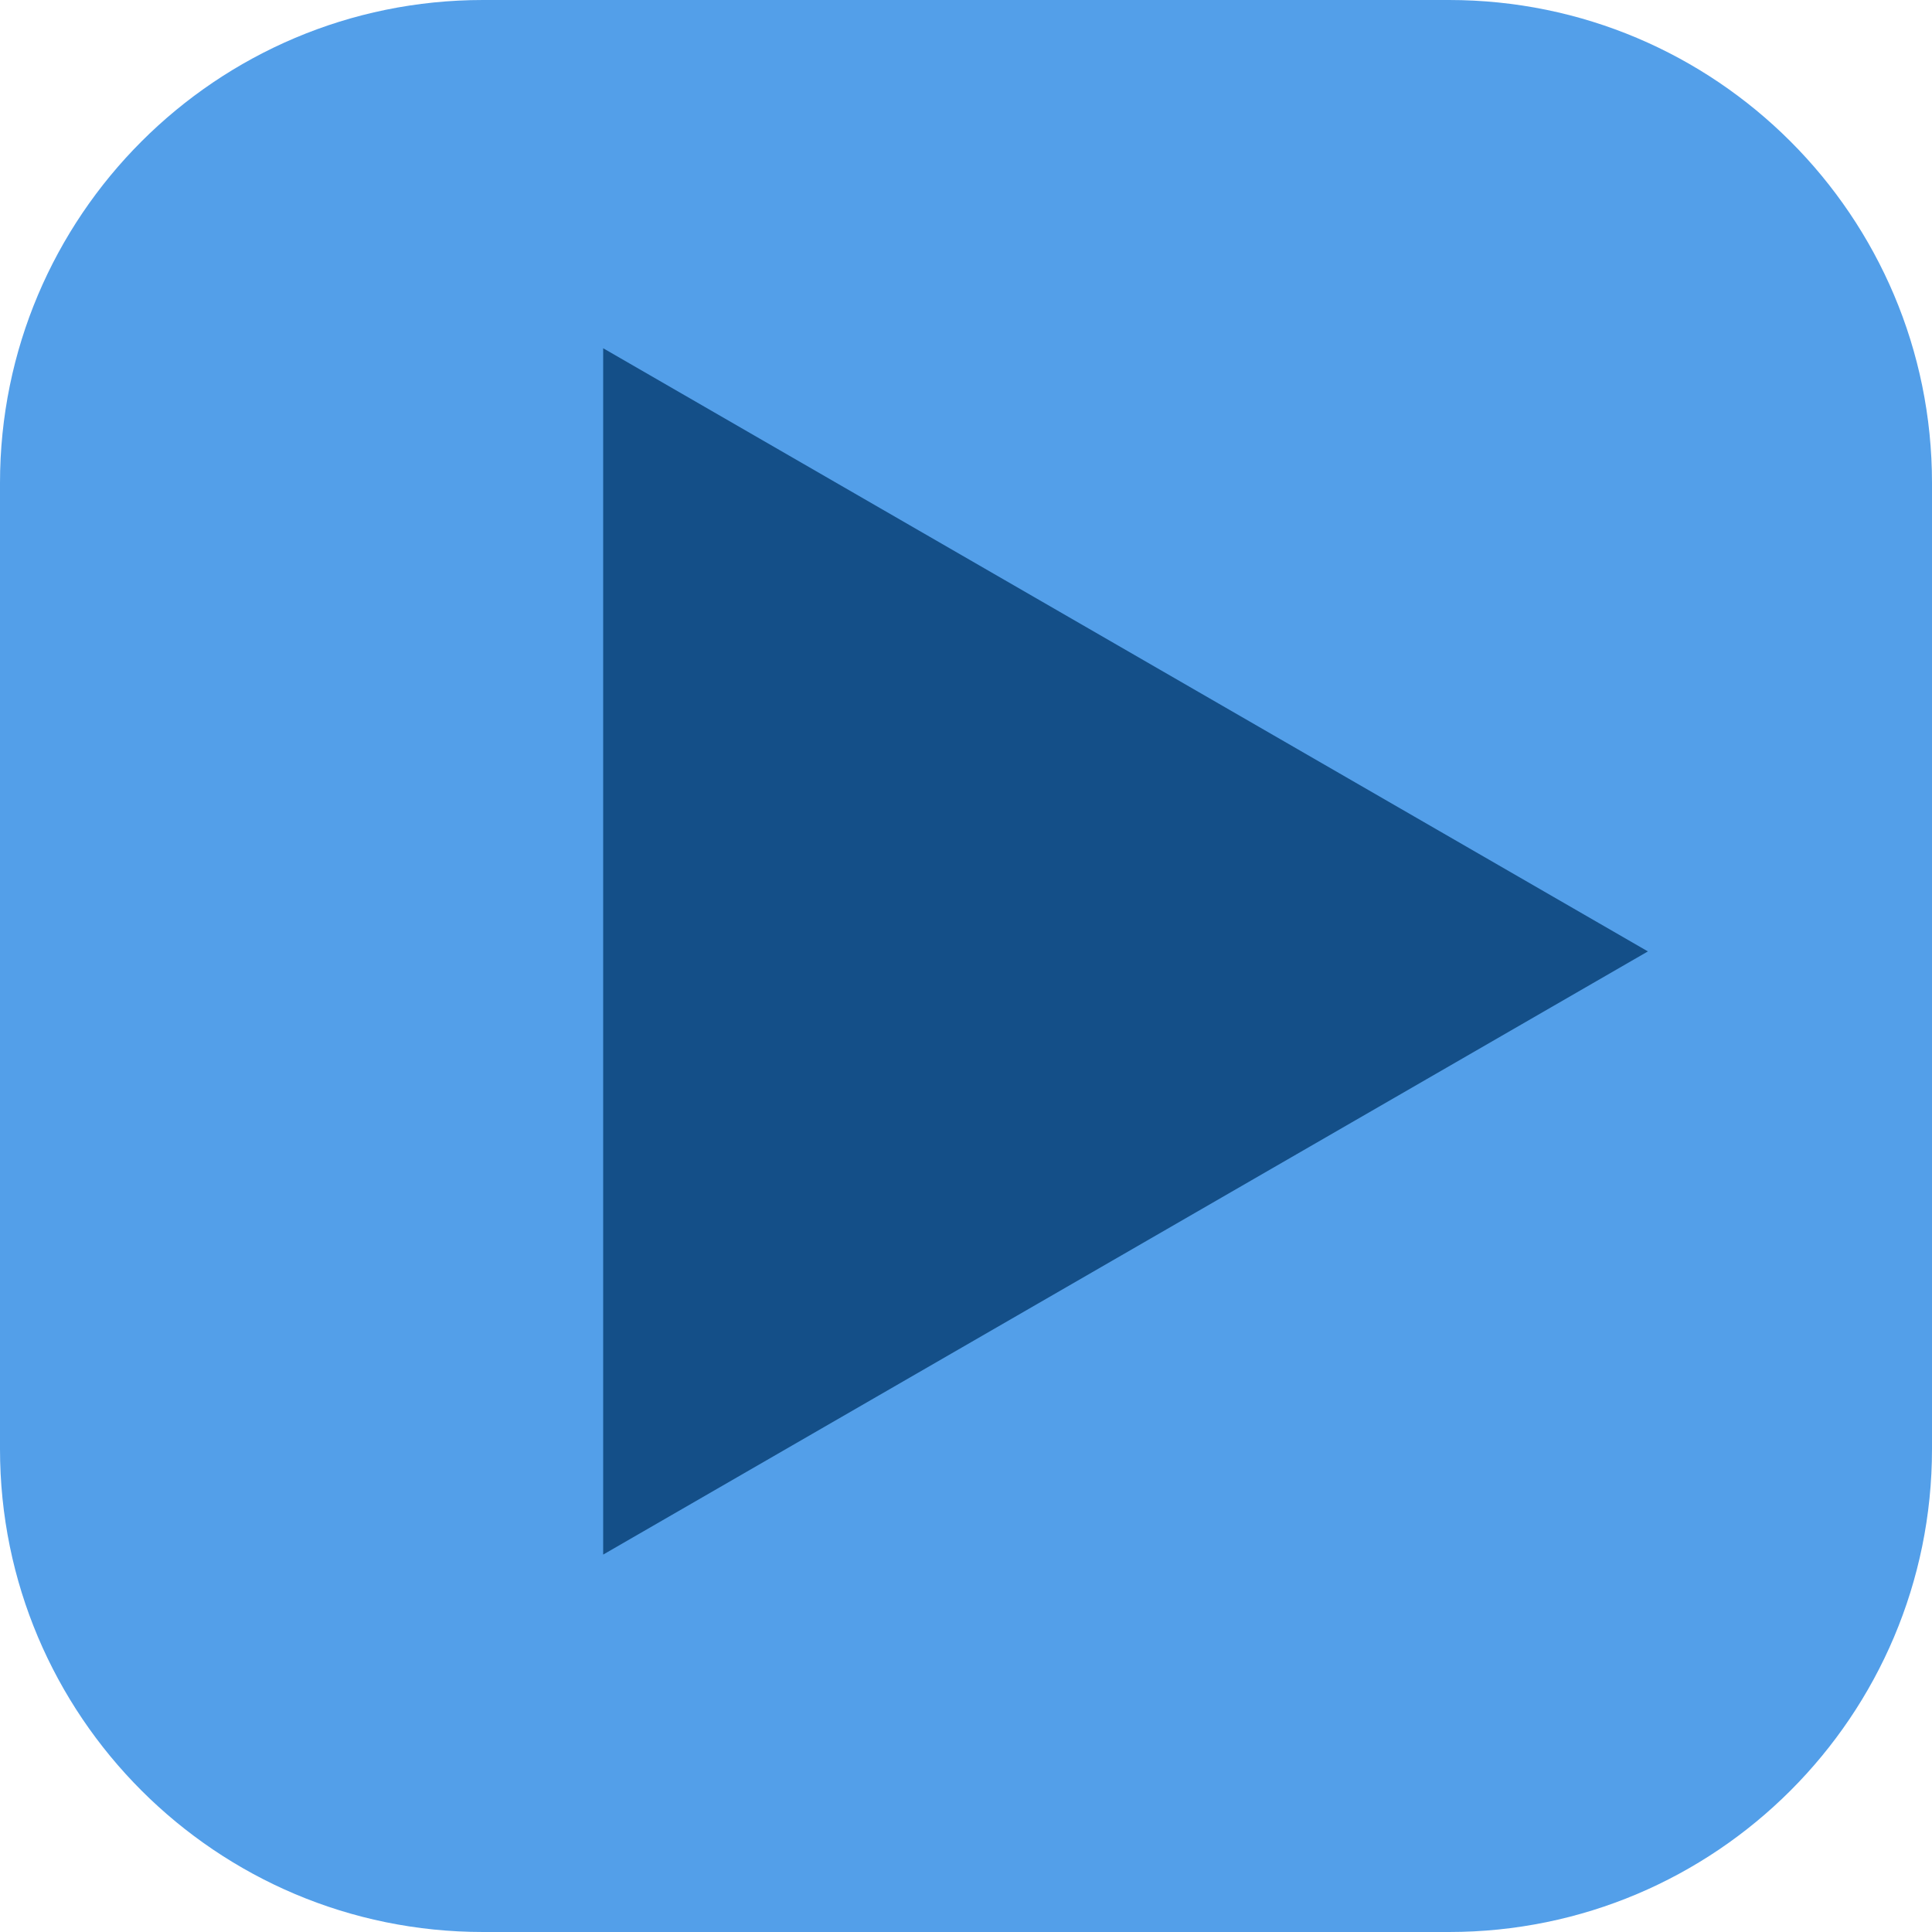
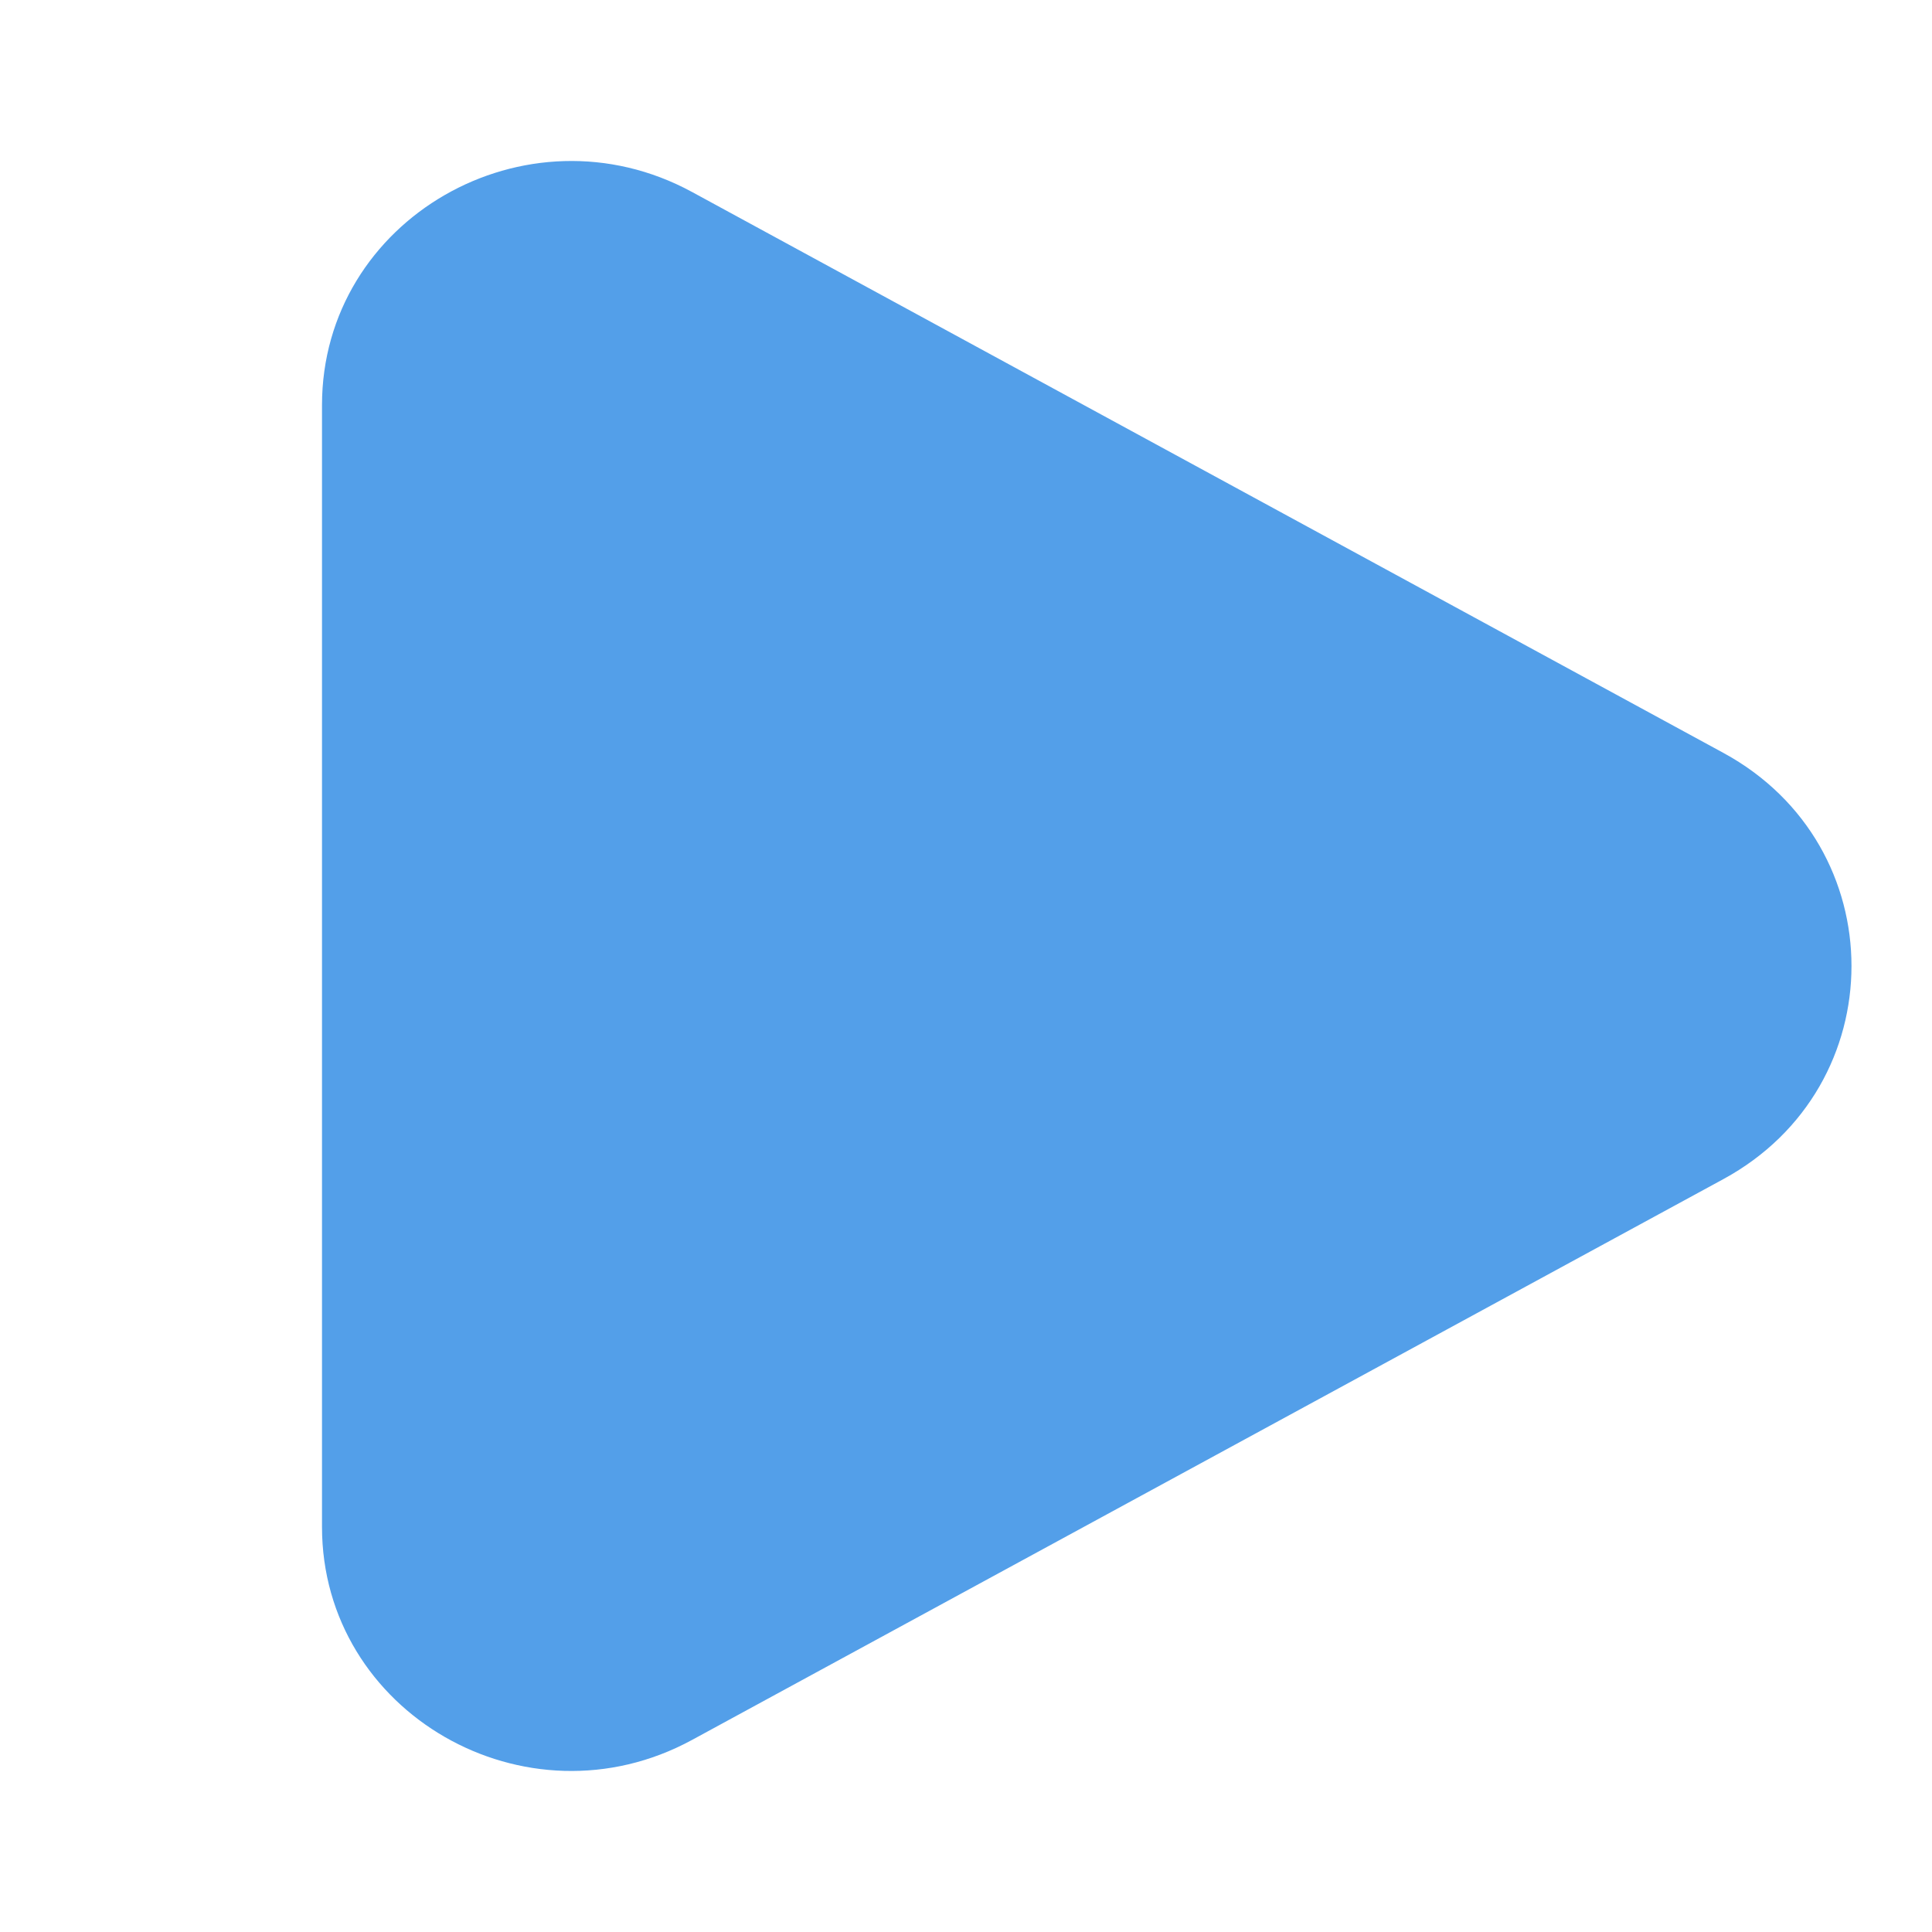
- <svg xmlns="http://www.w3.org/2000/svg" width="20" height="20" viewBox="0 0 20 20" fill="none">
-   <rect width="20" height="20" rx="5" fill="#539FE9" />
-   <path d="M6.244 3.605L17.059 9.849L6.244 16.093L6.244 3.605Z" fill="#144F88" />
+ <svg xmlns="http://www.w3.org/2000/svg" width="64px" height="64px" viewBox="0 0 24 24" fill="none">
+   <g id="SVGRepo_bgCarrier" stroke-width="0" />
+   <g id="SVGRepo_tracerCarrier" stroke-linecap="round" stroke-linejoin="round" />
+   <g id="SVGRepo_iconCarrier">
+     <path d="M21.409 9.353C23.53 10.507 23.53 13.493 21.409 14.647L8.597 21.614C6.534 22.736 4 21.276 4 18.967L4 5.033C4 2.724 6.534 1.264 8.597 2.385L21.409 9.353Z" fill="#539FE9" />
+   </g>
</svg>
